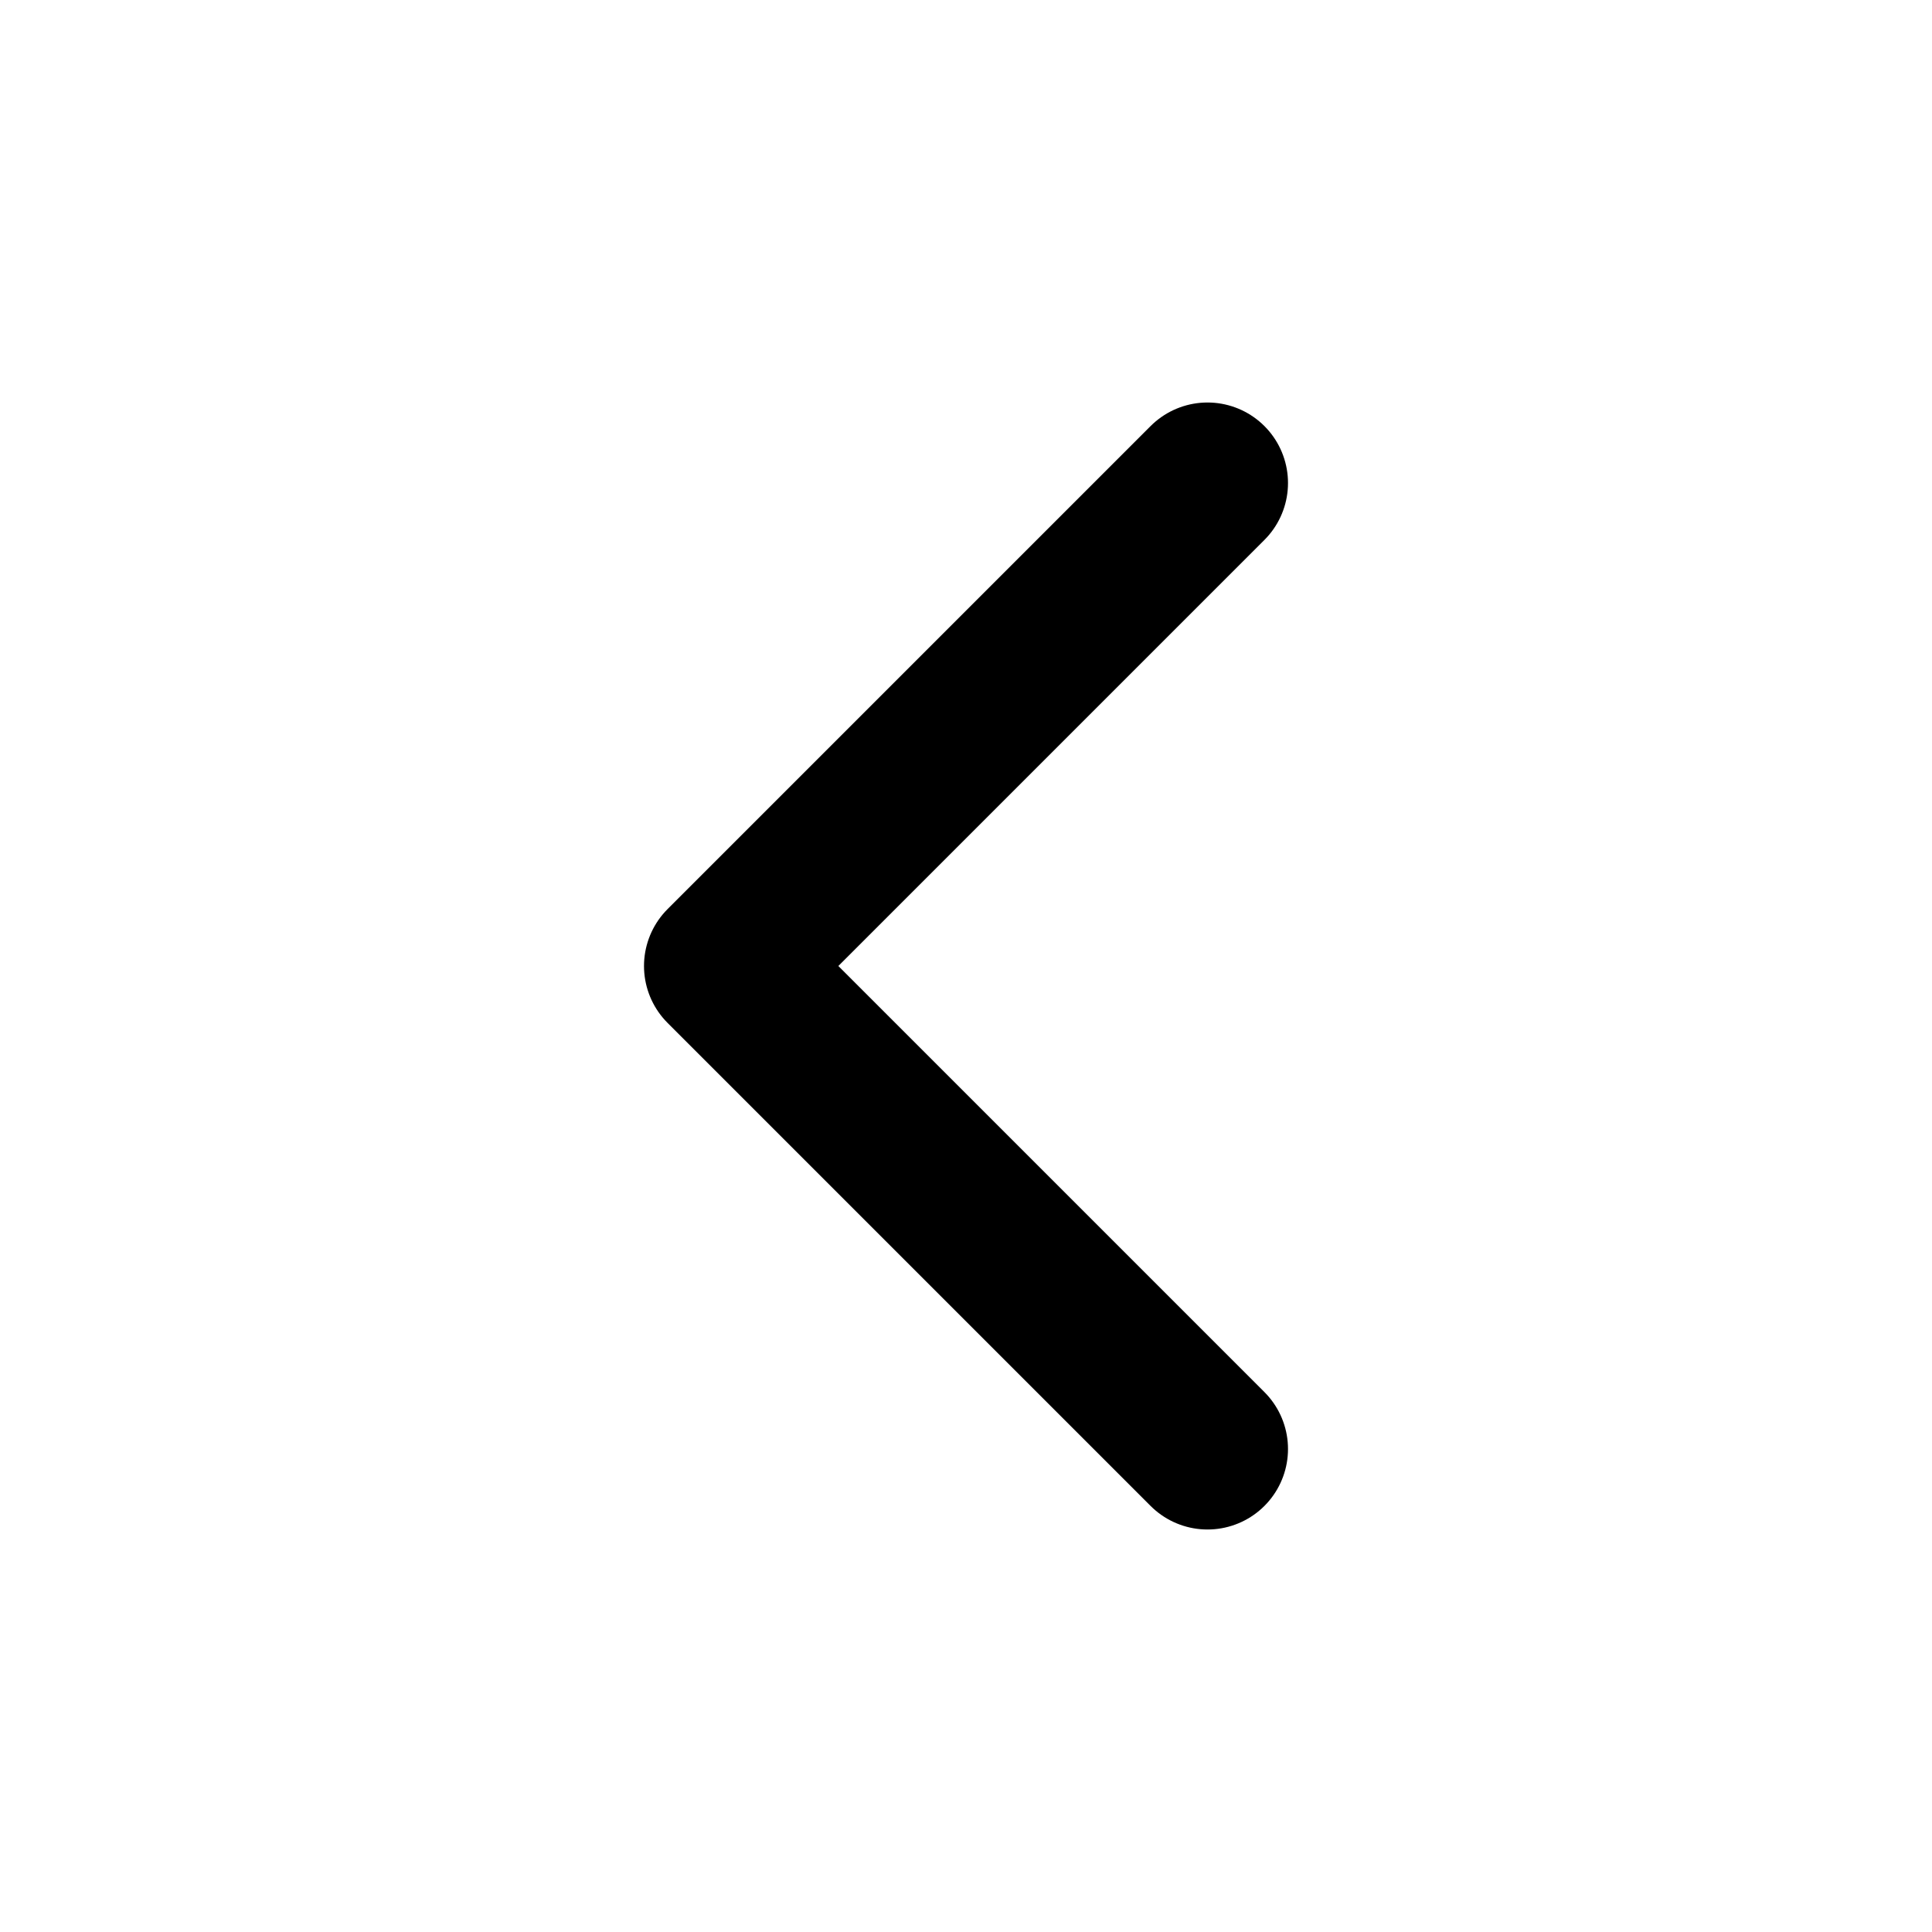
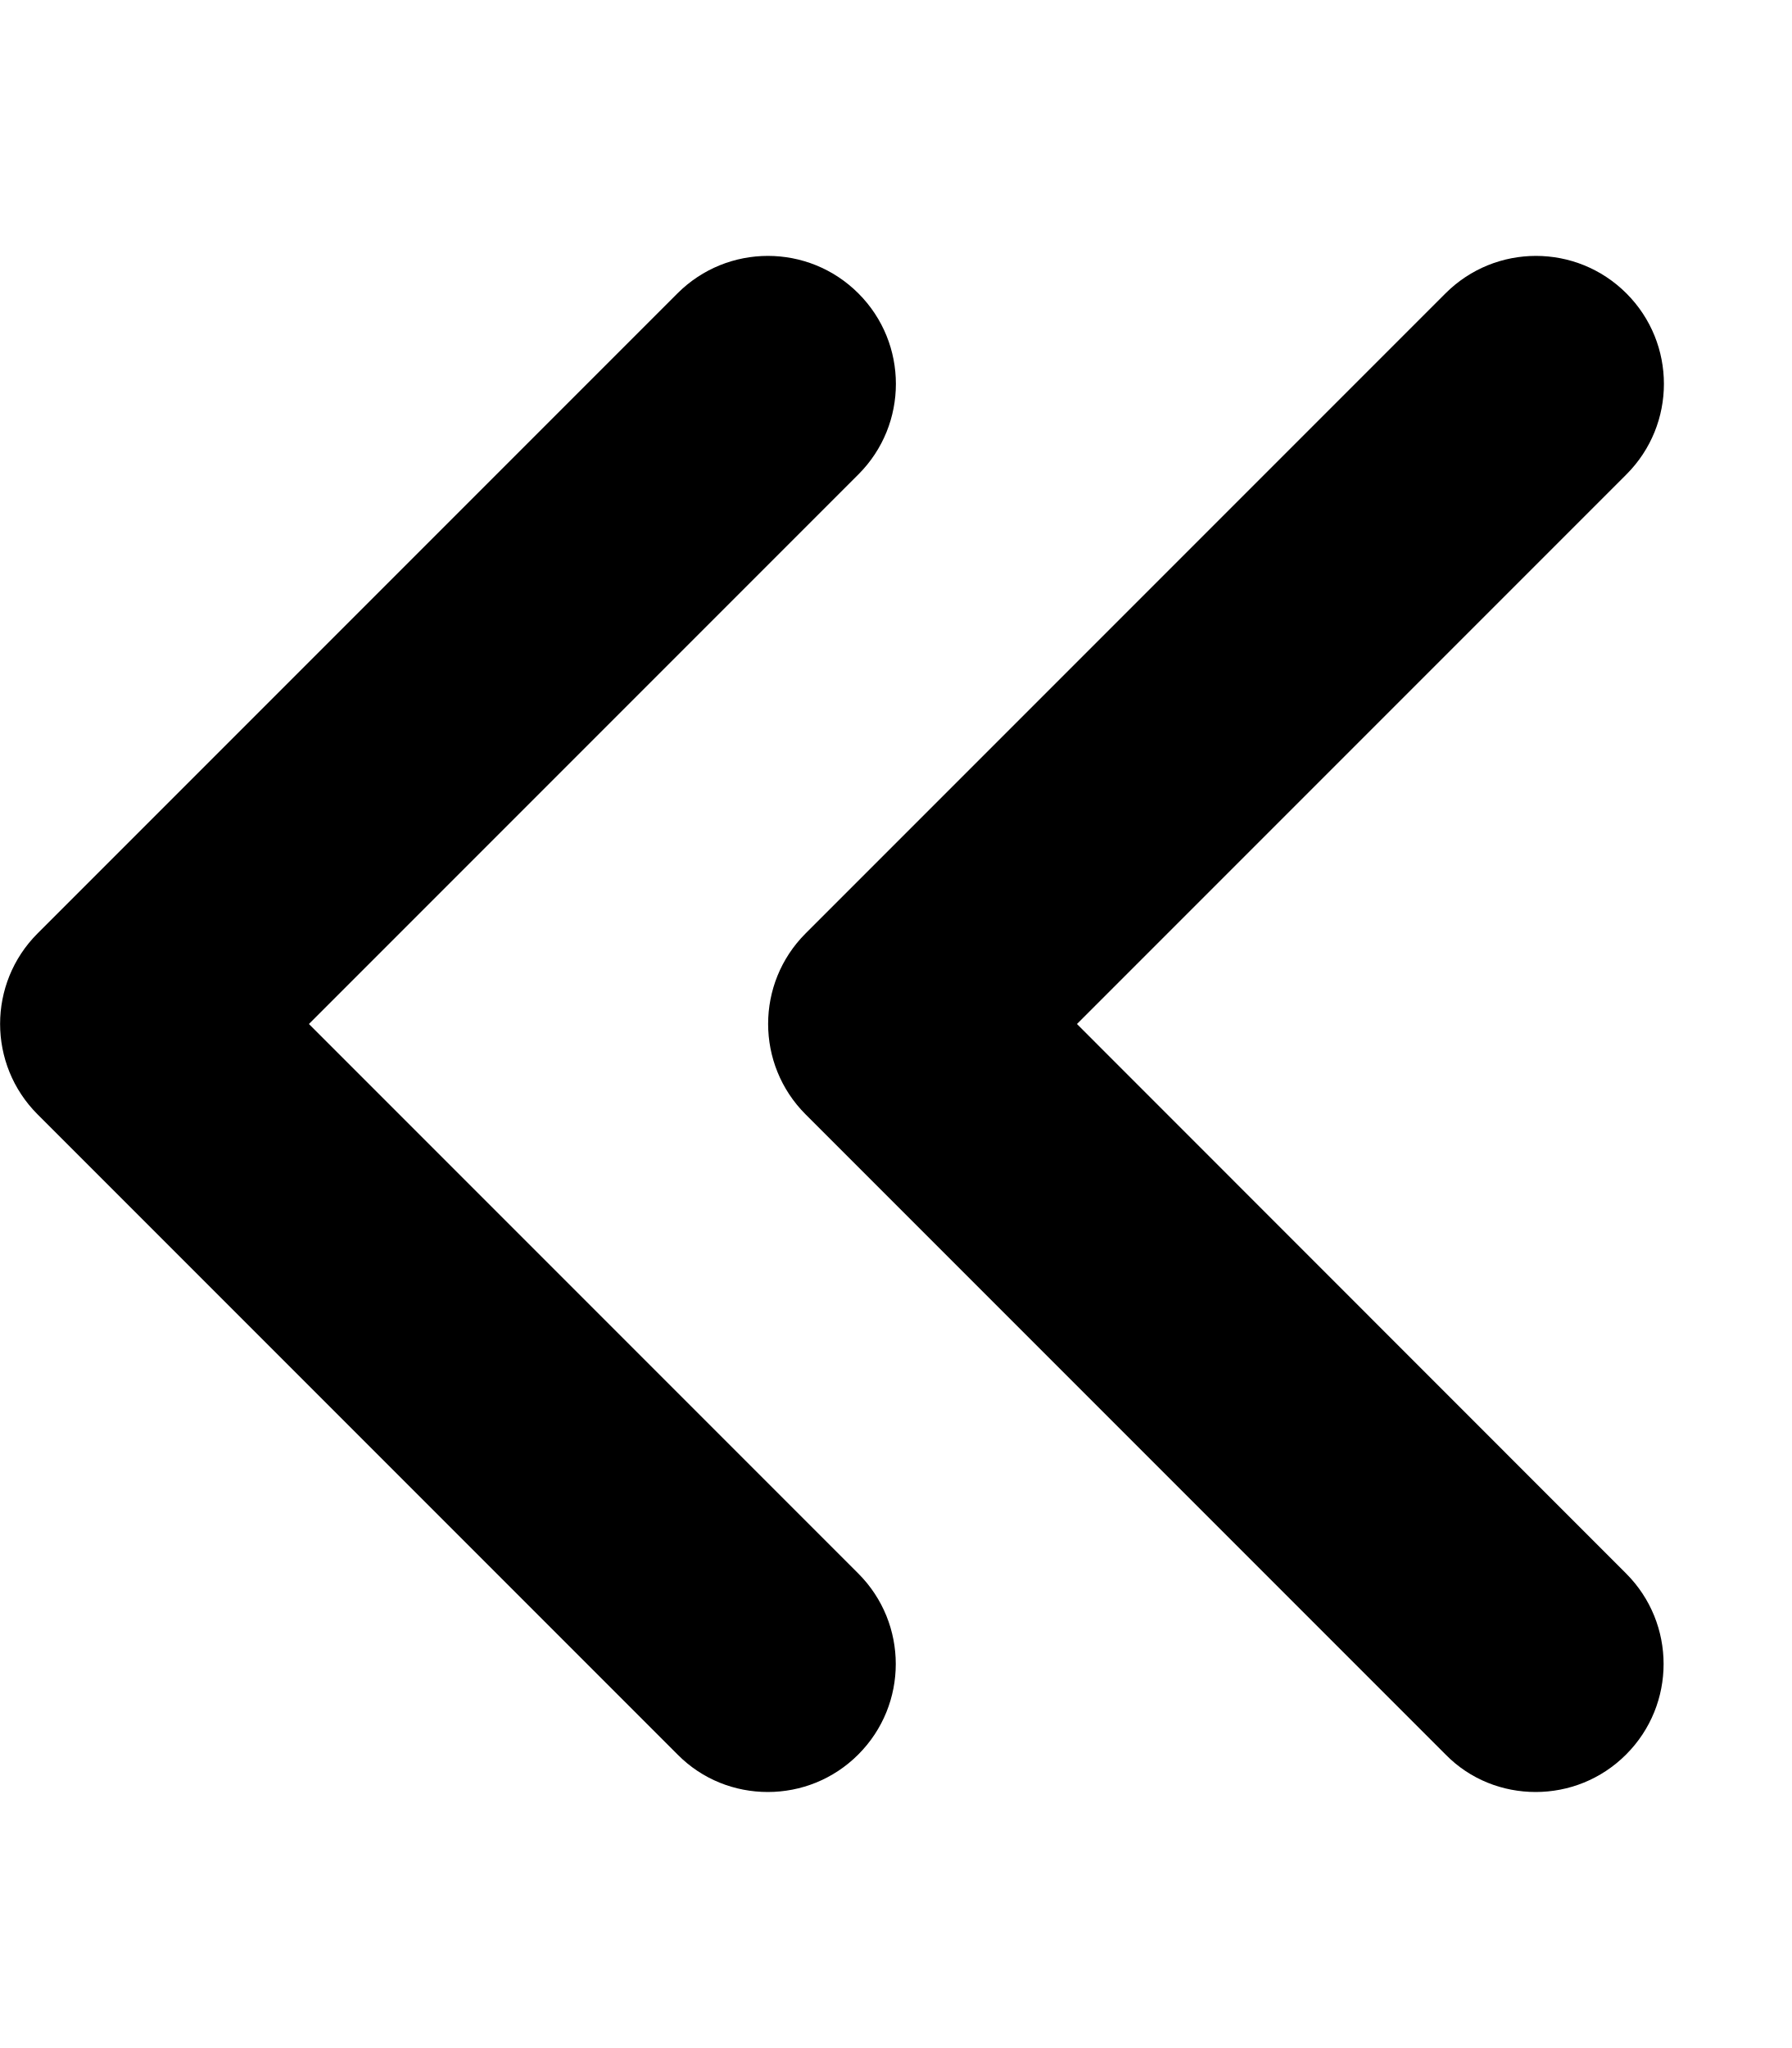
- <svg xmlns="http://www.w3.org/2000/svg" class="icon icon-tabler icon-tabler-chevron-left" width="24" height="24" viewBox="0 0 24 24" stroke-width="2" stroke="currentColor" fill="none" stroke-linecap="round" stroke-linejoin="round">
-   <path stroke="none" d="M0 0h24v24H0z" />
-   <polyline points="15 6 9 12 15 18" />
+ <svg xmlns="http://www.w3.org/2000/svg" viewBox="0 0 448 512">
+   <path d="M77.25 256l137.4-137.4c12.5-12.5 12.5-32.75 0-45.25s-32.75-12.5-45.25 0l-160 160c-12.5 12.5-12.5 32.75 0 45.25l160 160C175.6 444.9 183.8 448 192 448s16.38-3.125 22.62-9.375c12.5-12.5 12.5-32.75 0-45.25L77.25 256zM269.3 256l137.4-137.4c12.5-12.5 12.5-32.75 0-45.25s-32.75-12.5-45.25 0l-160 160c-12.5 12.5-12.5 32.75 0 45.25l160 160C367.6 444.9 375.8 448 384 448s16.38-3.125 22.62-9.375c12.5-12.5 12.5-32.75 0-45.25L269.3 256z" />
</svg>
